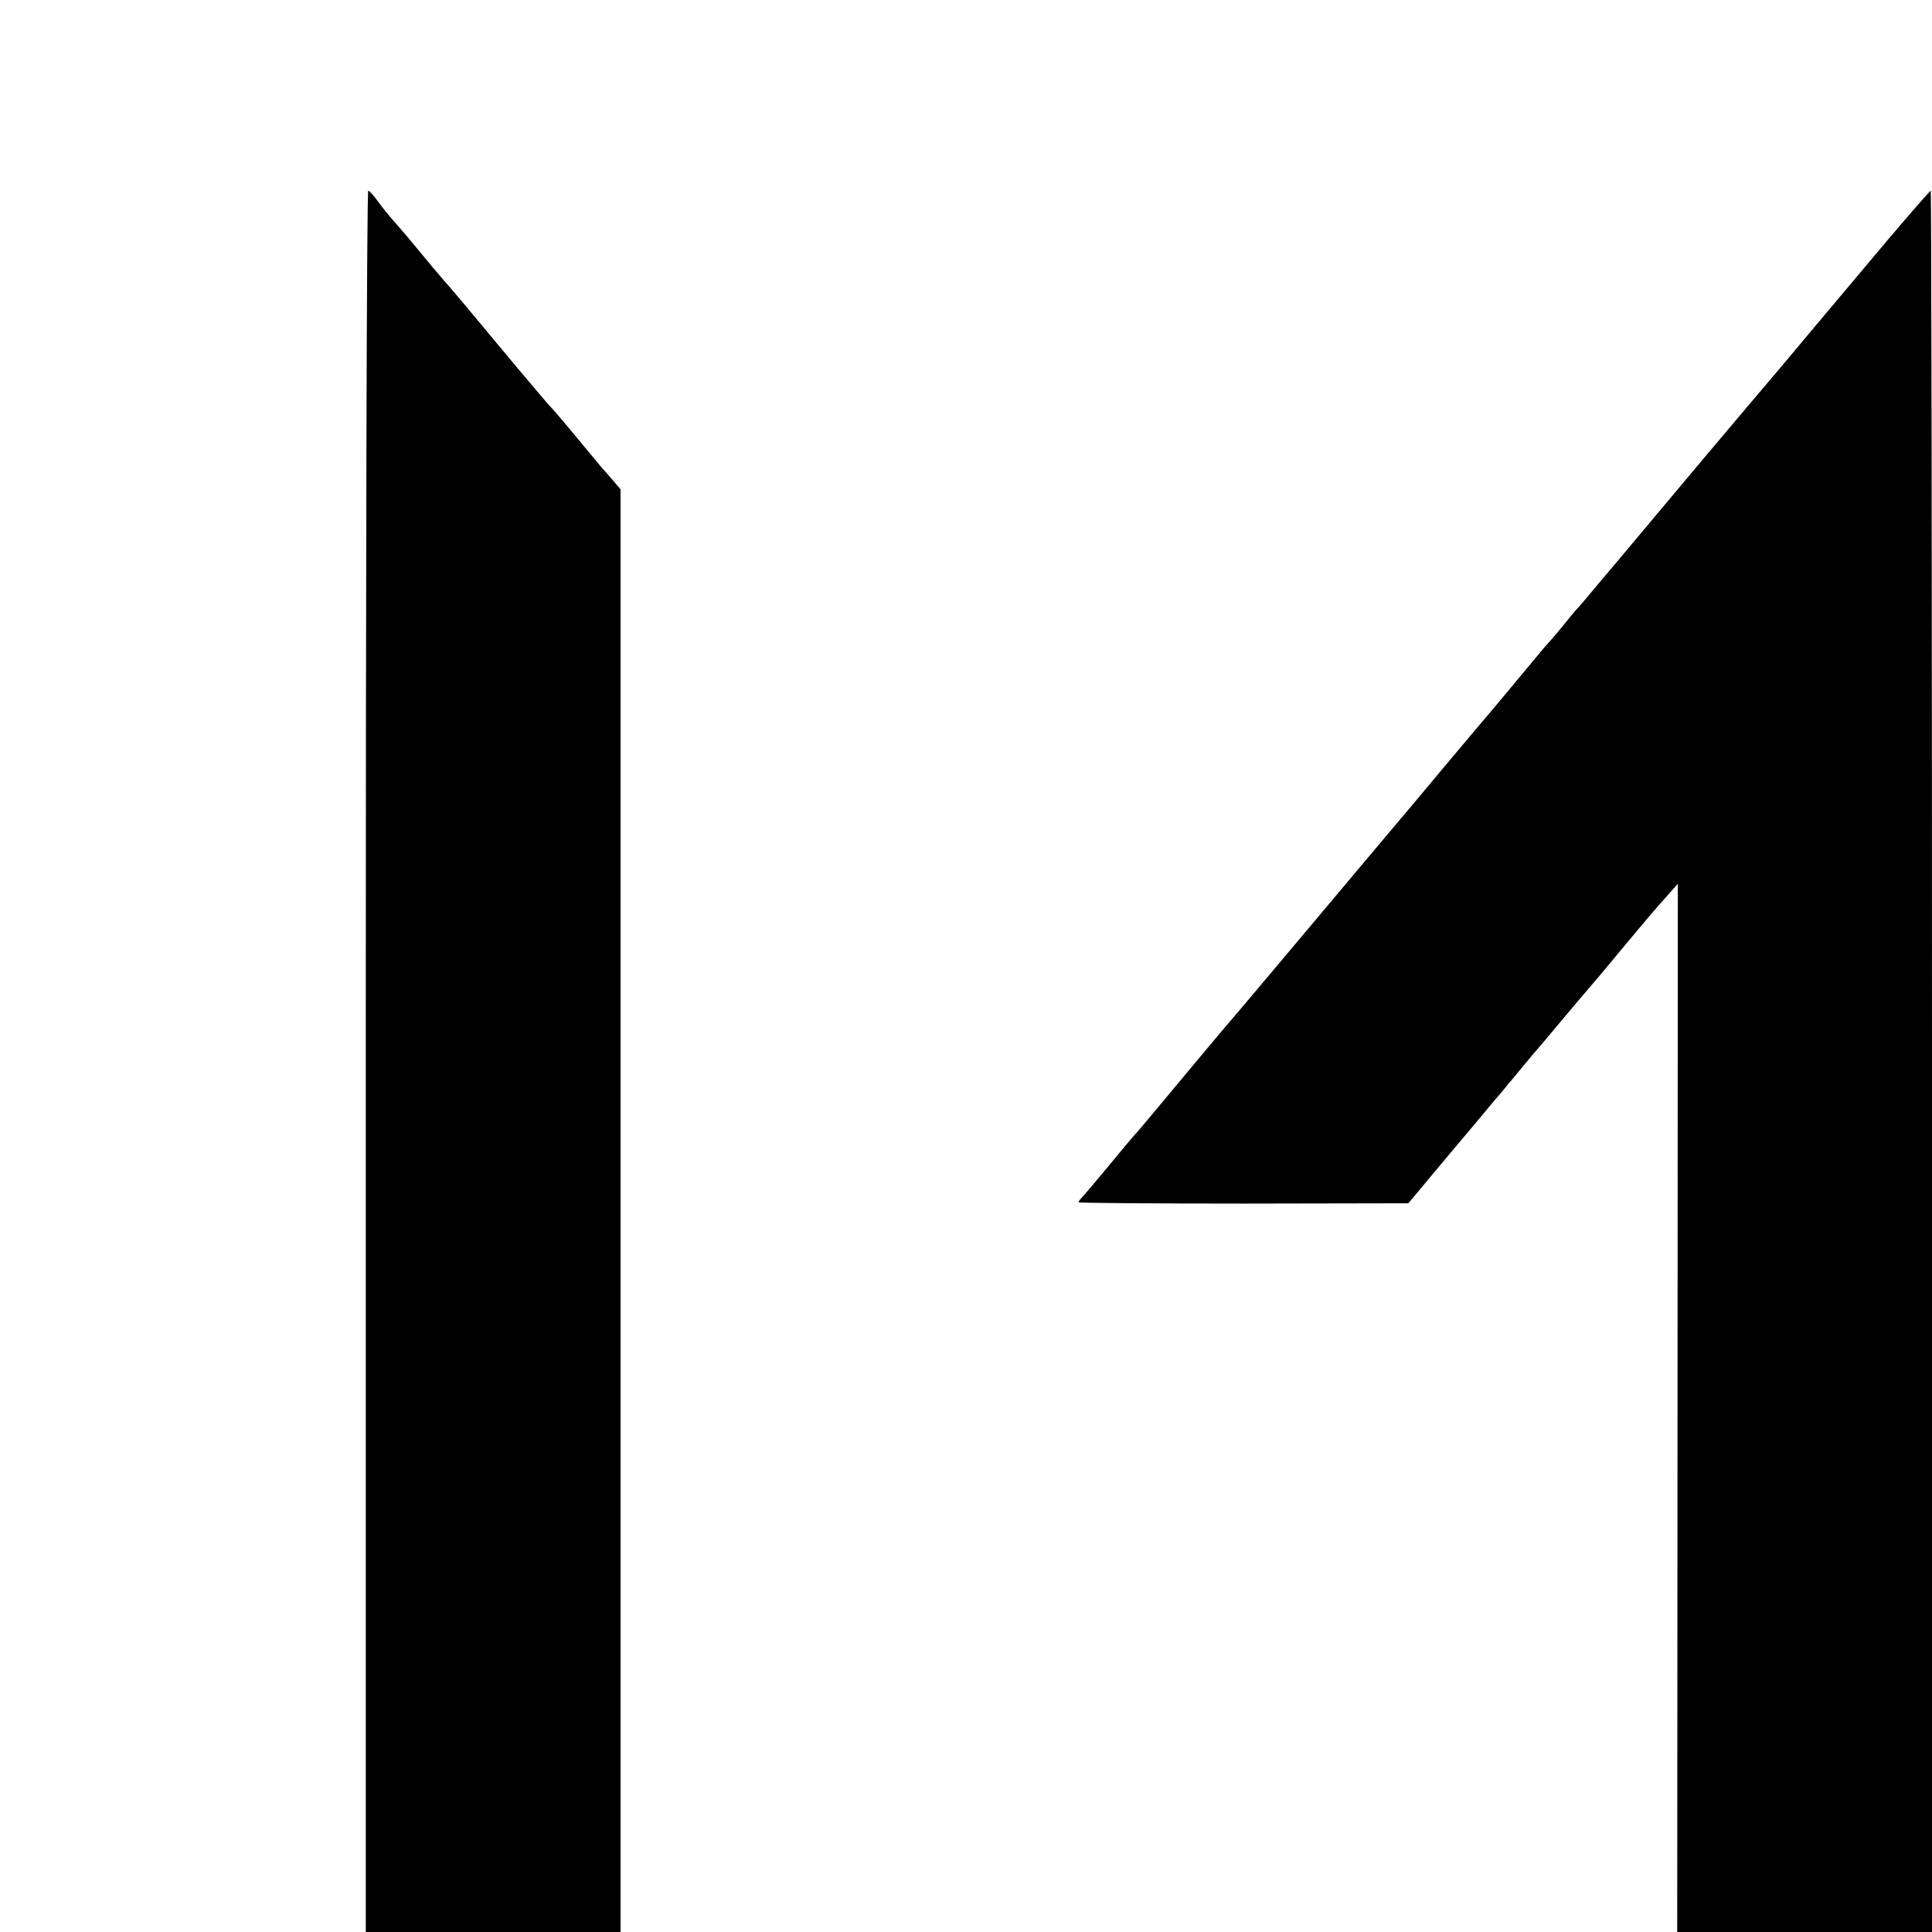
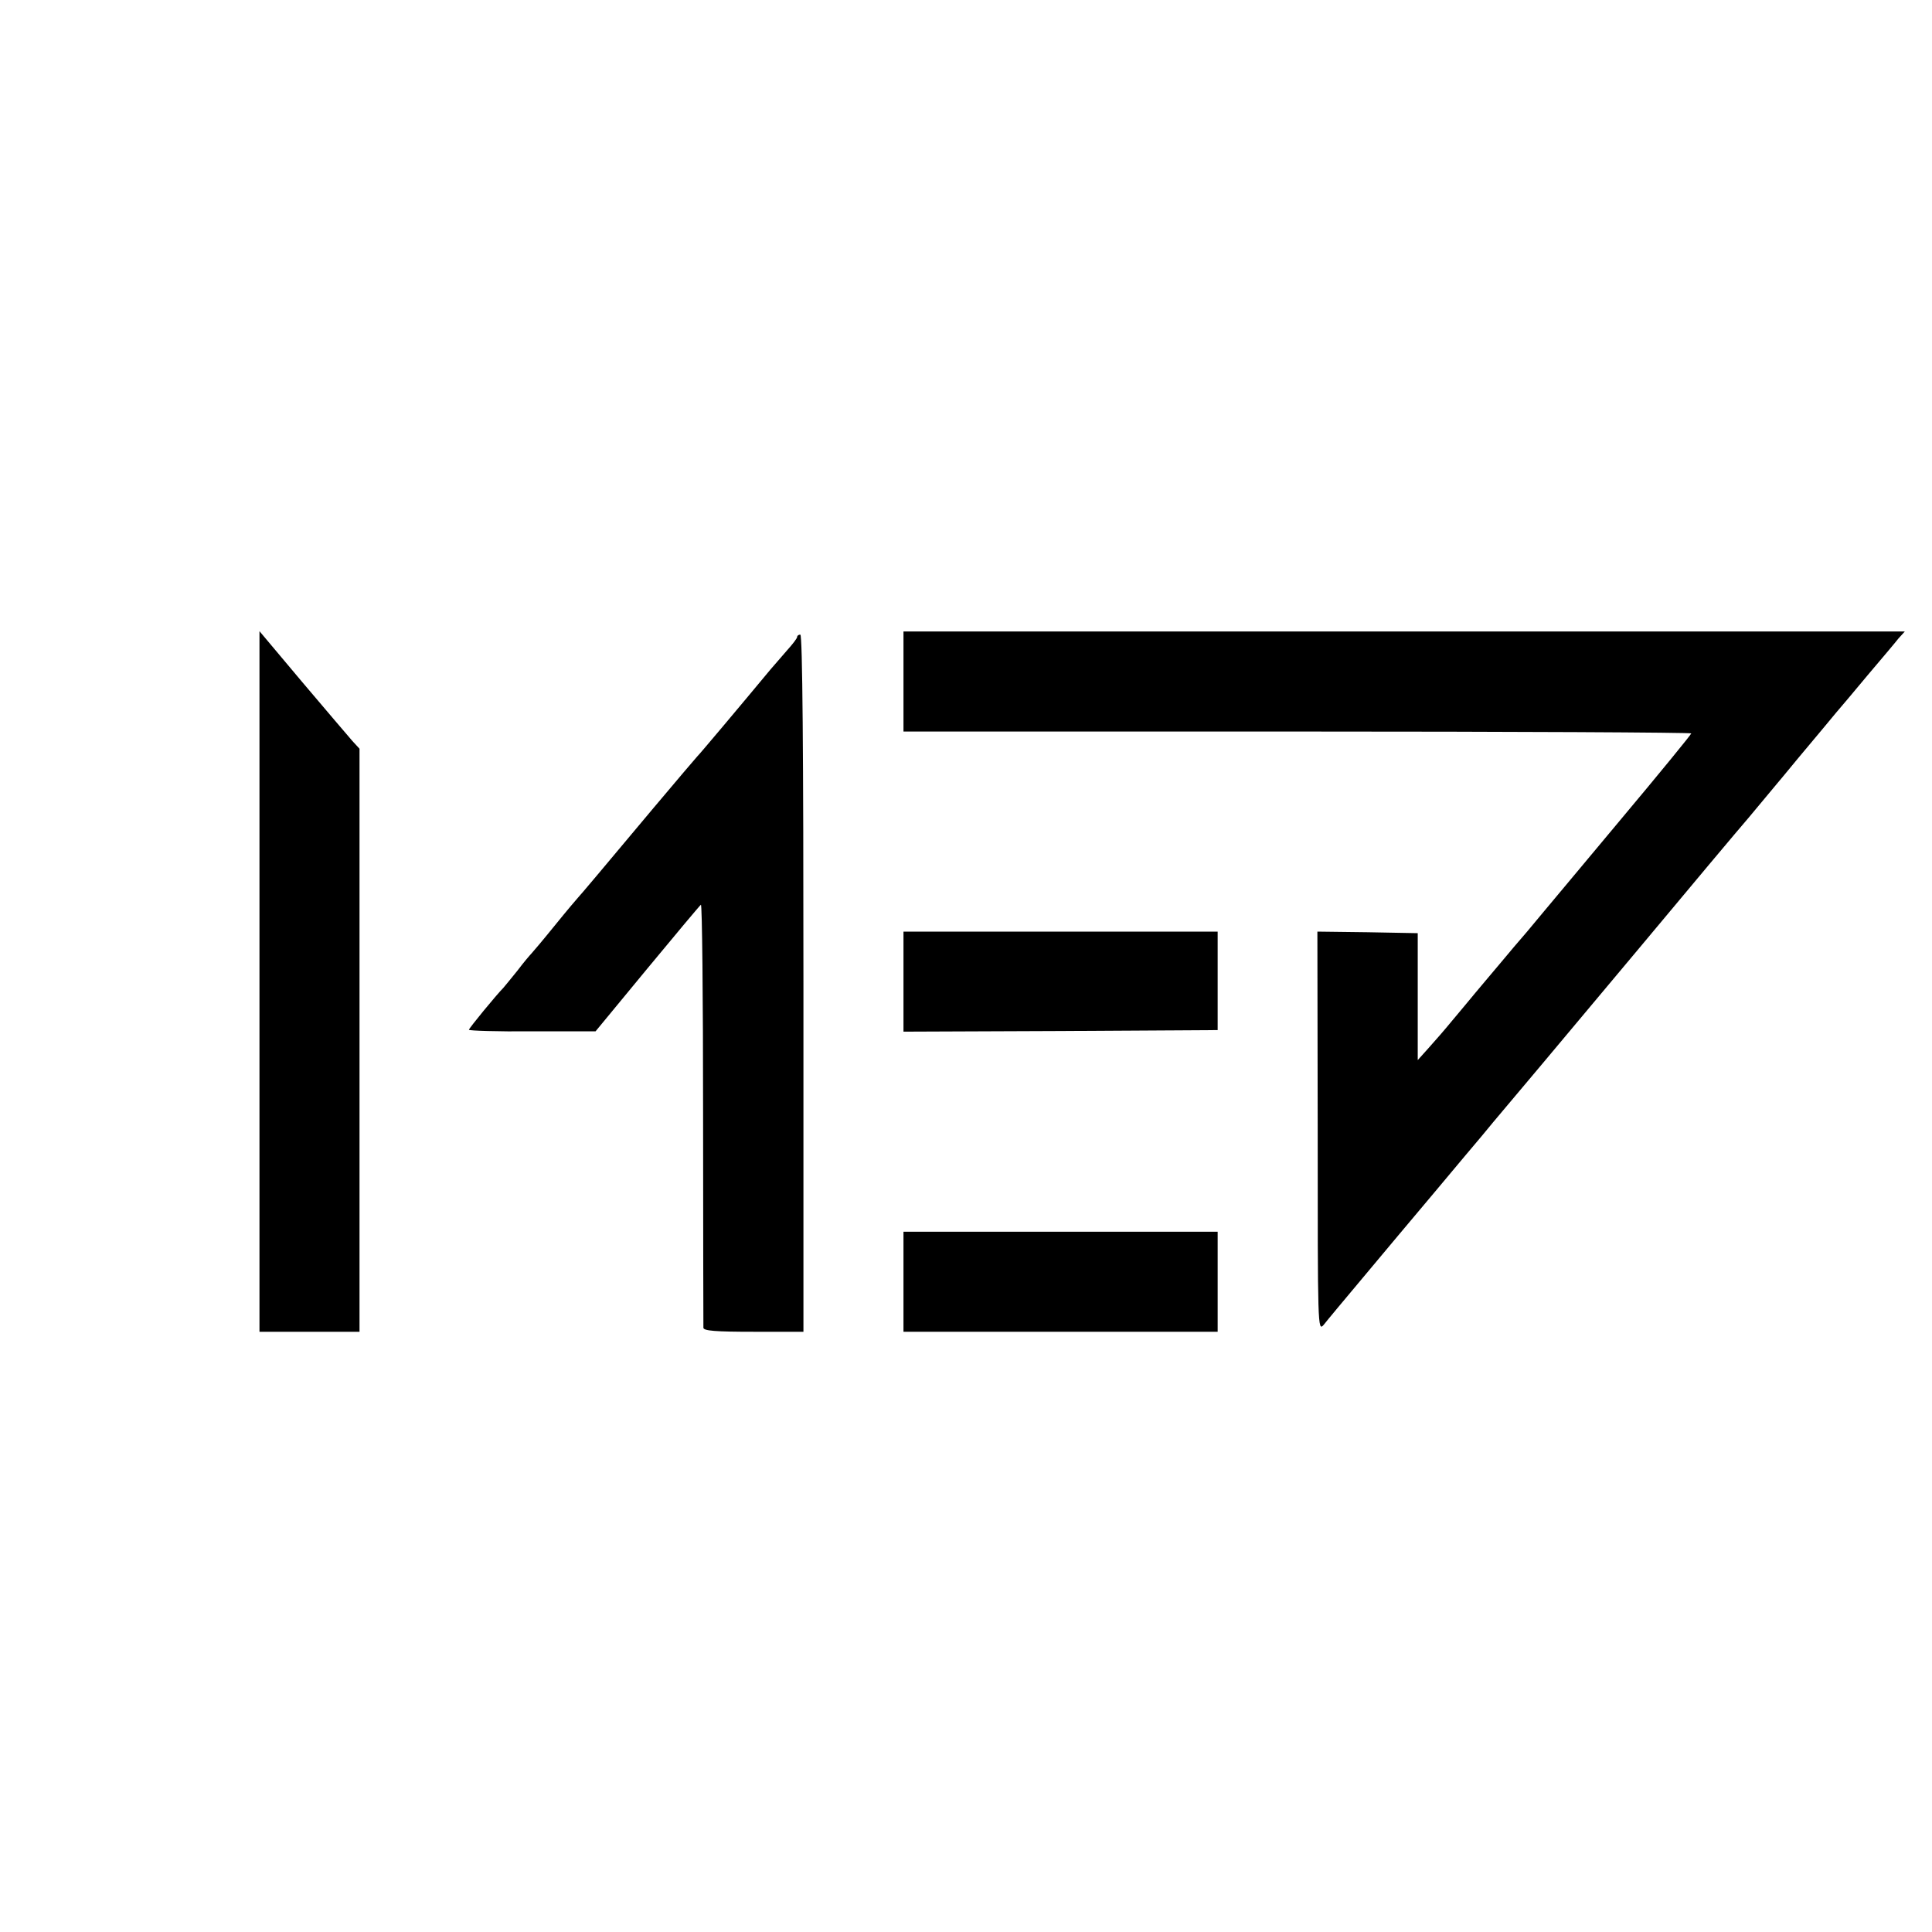
<svg xmlns="http://www.w3.org/2000/svg" version="1.0" width="618pt" height="618pt" viewBox="0 0 618 618" preserveAspectRatio="xMidYMid meet">
  <g transform="translate(0,618) scale(0.1,-0.1)" fill="#000000" stroke="none">
-     <path d="M1170 2785 l0 -2785 408 0 407 0 0 2308 0 2307 -25 29 c-14 16 -29 34 -35 40 -5 6 -43 52 -84 101 -41 50 -80 95 -86 100 -5 6 -78 91 -160 190 -82 99 -152 182 -155 185 -3 3 -28 32 -56 65 -71 86 -85 103 -121 144 -18 20 -43 51 -55 68 -13 18 -26 33 -30 33 -5 0 -8 -1253 -8 -2785z" />
-     <path d="M6043 5418 c-70 -83 -175 -208 -233 -277 -58 -69 -117 -140 -131 -156 -15 -17 -115 -136 -224 -265 -108 -129 -214 -255 -235 -280 -21 -25 -66 -79 -101 -120 -34 -41 -67 -80 -73 -86 -6 -6 -27 -31 -45 -54 -19 -23 -40 -48 -46 -54 -6 -6 -44 -51 -85 -101 -41 -49 -84 -101 -96 -115 -12 -14 -63 -74 -114 -135 -51 -60 -101 -121 -113 -135 -34 -40 -346 -411 -387 -460 -21 -25 -102 -121 -181 -215 -80 -93 -168 -199 -198 -235 -74 -89 -134 -161 -146 -174 -6 -6 -44 -51 -85 -101 -41 -49 -80 -96 -87 -103 -7 -7 -13 -15 -13 -18 0 -2 237 -4 528 -4 l527 1 127 152 c71 84 138 164 150 179 13 14 32 37 42 50 11 12 31 37 45 54 14 17 46 55 71 84 25 30 72 86 105 125 33 38 94 110 135 160 105 126 121 144 156 183 l31 35 -1 -1676 -1 -1677 408 0 407 0 0 2785 c0 1532 -2 2785 -4 2785 -2 0 -62 -68 -133 -152z" />
+     <path d="M830 3040 l0 -1120 160 0 160 0 0 933 0 932 -23 25 c-12 14 -84 98 -160 188 l-137 163 0 -1121z" />
+     <path d="M2890 4000 l0 -160 1260 0 c693 0 1260 -3 1260 -6 0 -3 -102 -128 -227 -277 -125 -150 -235 -281 -244 -292 -9 -11 -34 -41 -55 -66 -22 -25 -59 -69 -84 -99 -25 -30 -61 -72 -80 -95 -19 -23 -53 -64 -75 -90 -22 -27 -56 -66 -75 -87 l-35 -39 0 203 0 203 -160 3 -161 2 1 -640 c0 -625 0 -640 19 -618 20 25 30 37 236 283 79 94 175 208 214 255 39 46 81 96 92 110 50 59 208 247 474 565 156 187 311 372 344 410 32 39 104 124 158 190 55 66 110 131 121 145 12 14 58 68 101 120 44 52 89 105 99 118 l20 22 -1601 0 -1602 0 0 -160z" />
+     <path d="M2550 4143 c0 -5 -15 -24 -33 -44 -17 -20 -41 -47 -52 -60 -98 -118 -230 -275 -235 -279 -3 -3 -66 -77 -140 -165 -169 -202 -234 -279 -240 -285 -3 -3 -37 -43 -75 -90 -38 -47 -72 -87 -75 -90 -3 -3 -24 -27 -45 -55 -22 -27 -42 -52 -45 -55 -21 -21 -110 -129 -110 -134 0 -3 91 -6 203 -5 l202 0 165 200 c91 110 168 202 172 205 4 3 7 -298 7 -668 0 -370 1 -679 1 -685 0 -10 39 -13 160 -13 l160 0 0 1115 c0 737 -3 1115 -10 1115 -5 0 -10 -3 -10 -7z" />
+     <path d="M2890 3040 l0 -160 502 2 503 3 0 158 0 157 -502 0 -503 0 0 -160z" />
+     <path d="M2890 2080 l0 -160 503 0 502 0 0 160 0 160 -502 0 -503 0 0 -160z" />
  </g>
</svg>
